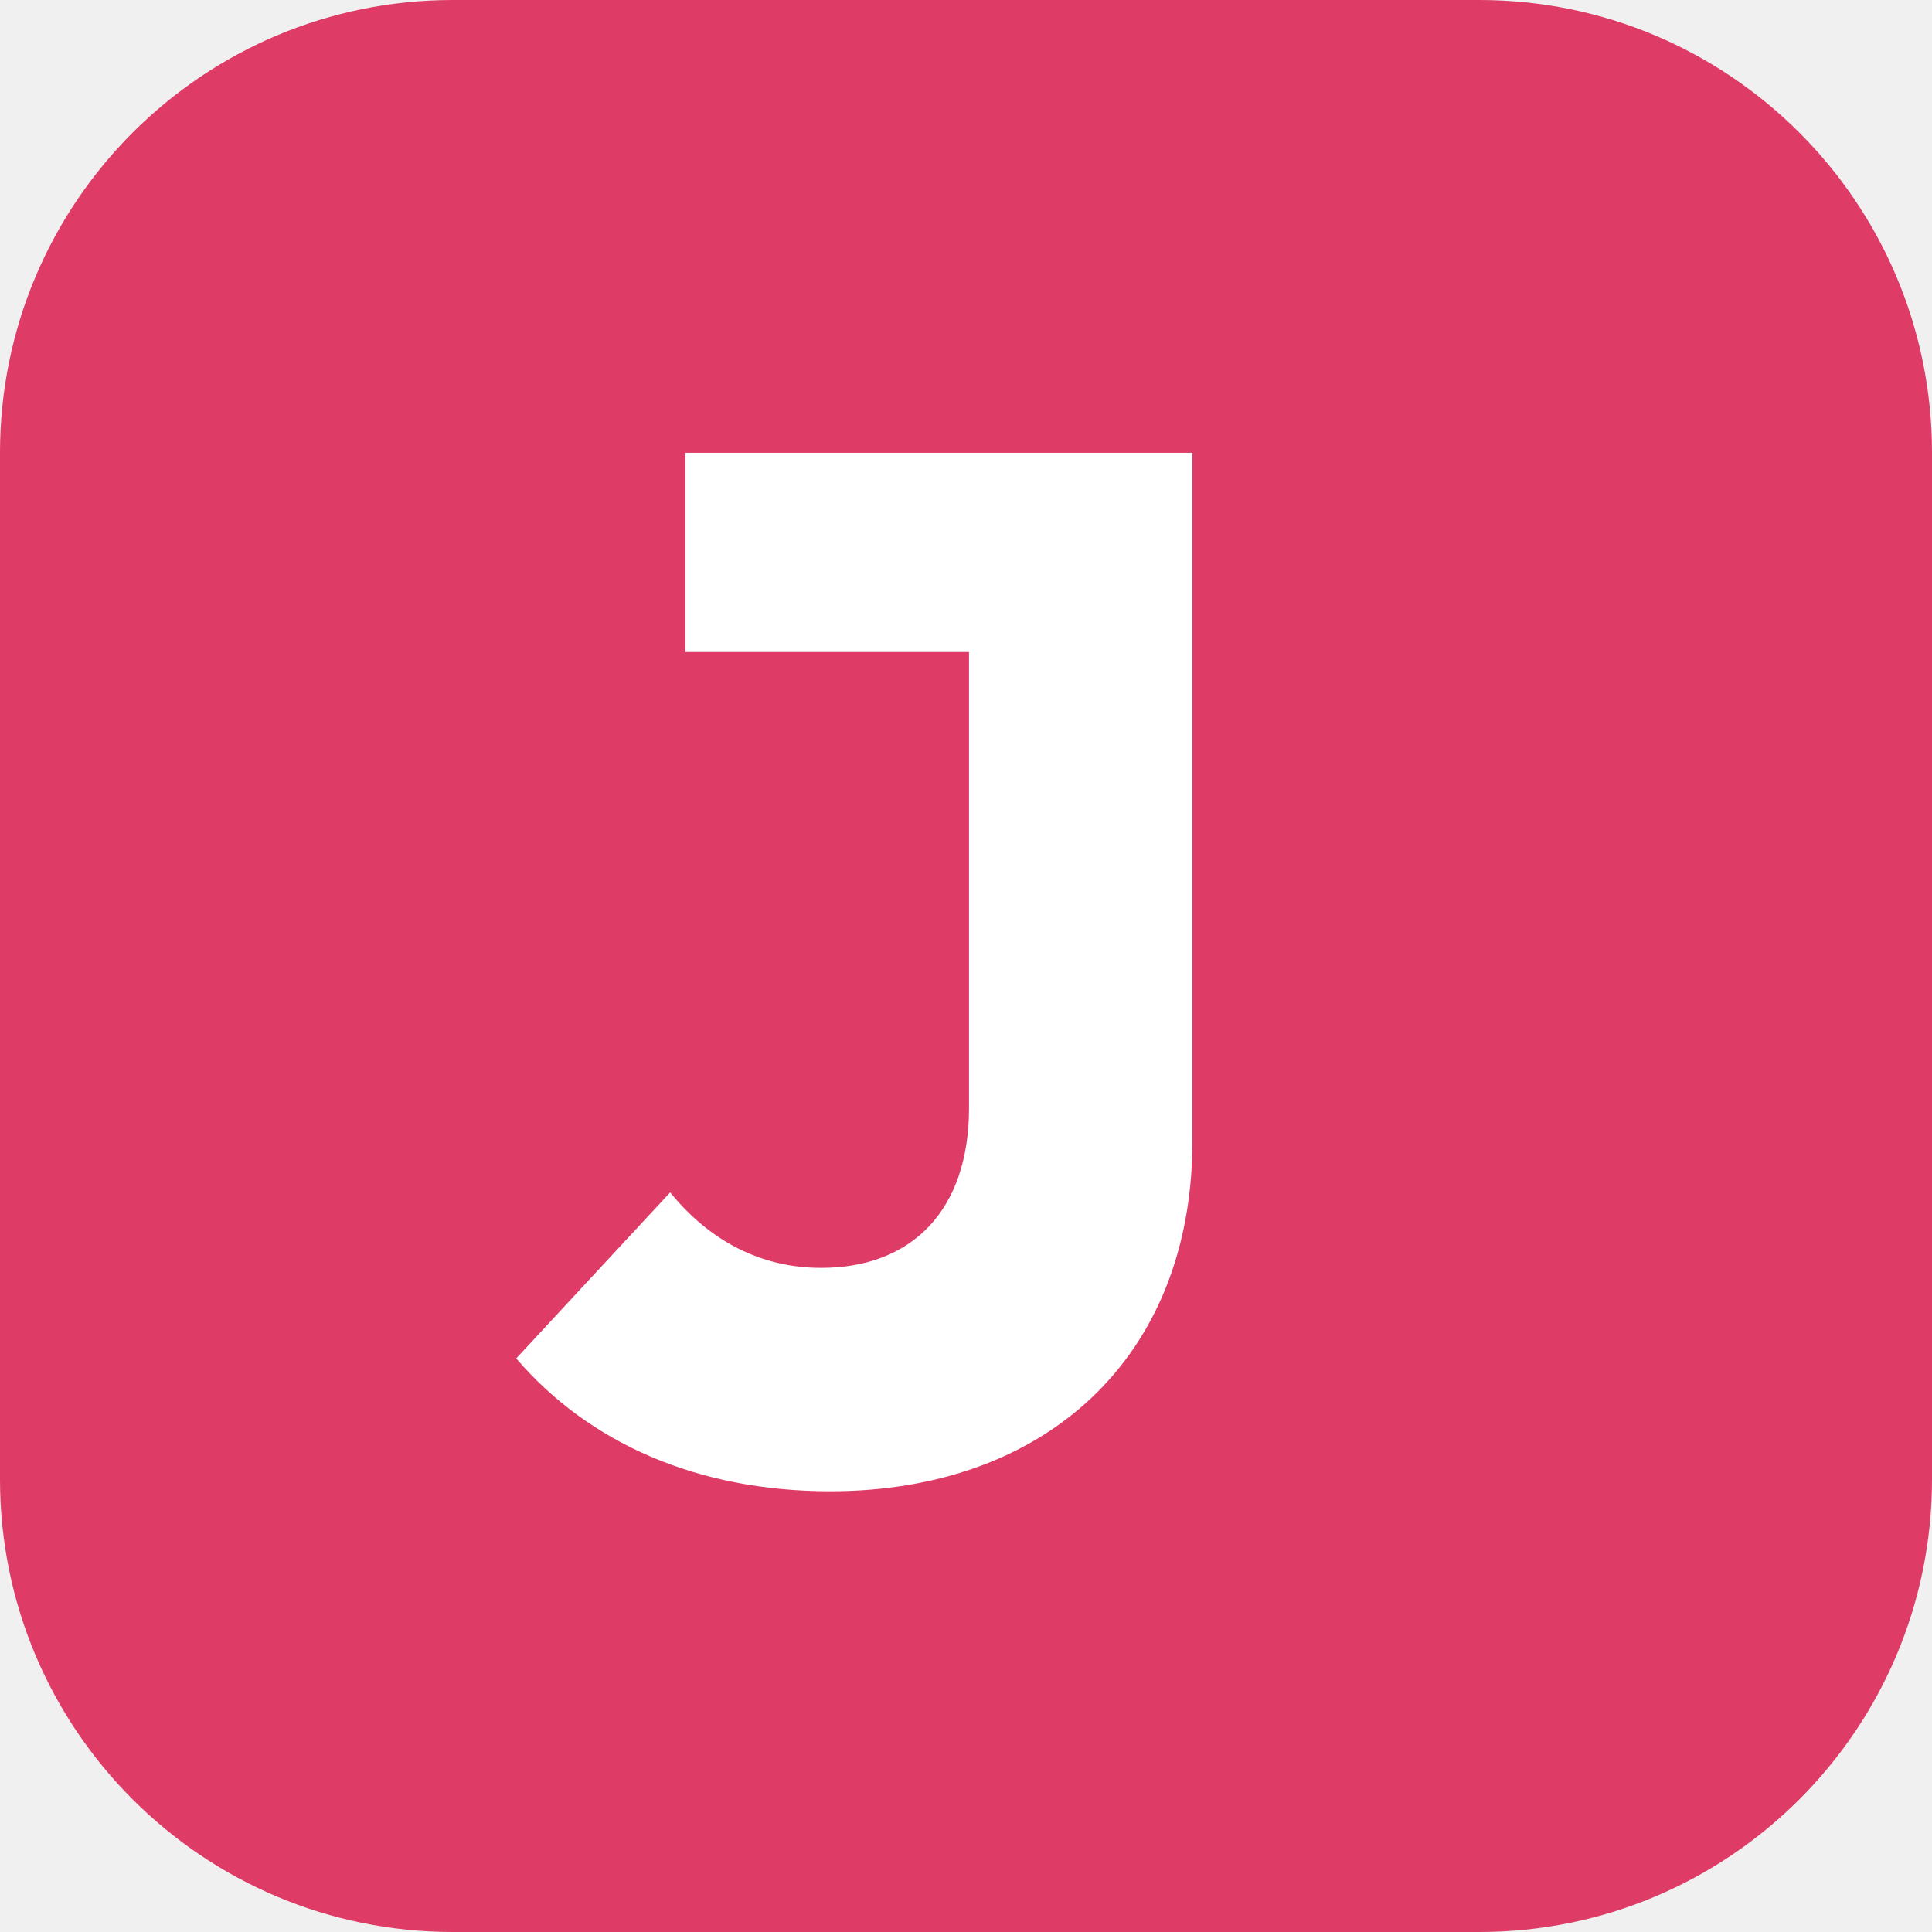
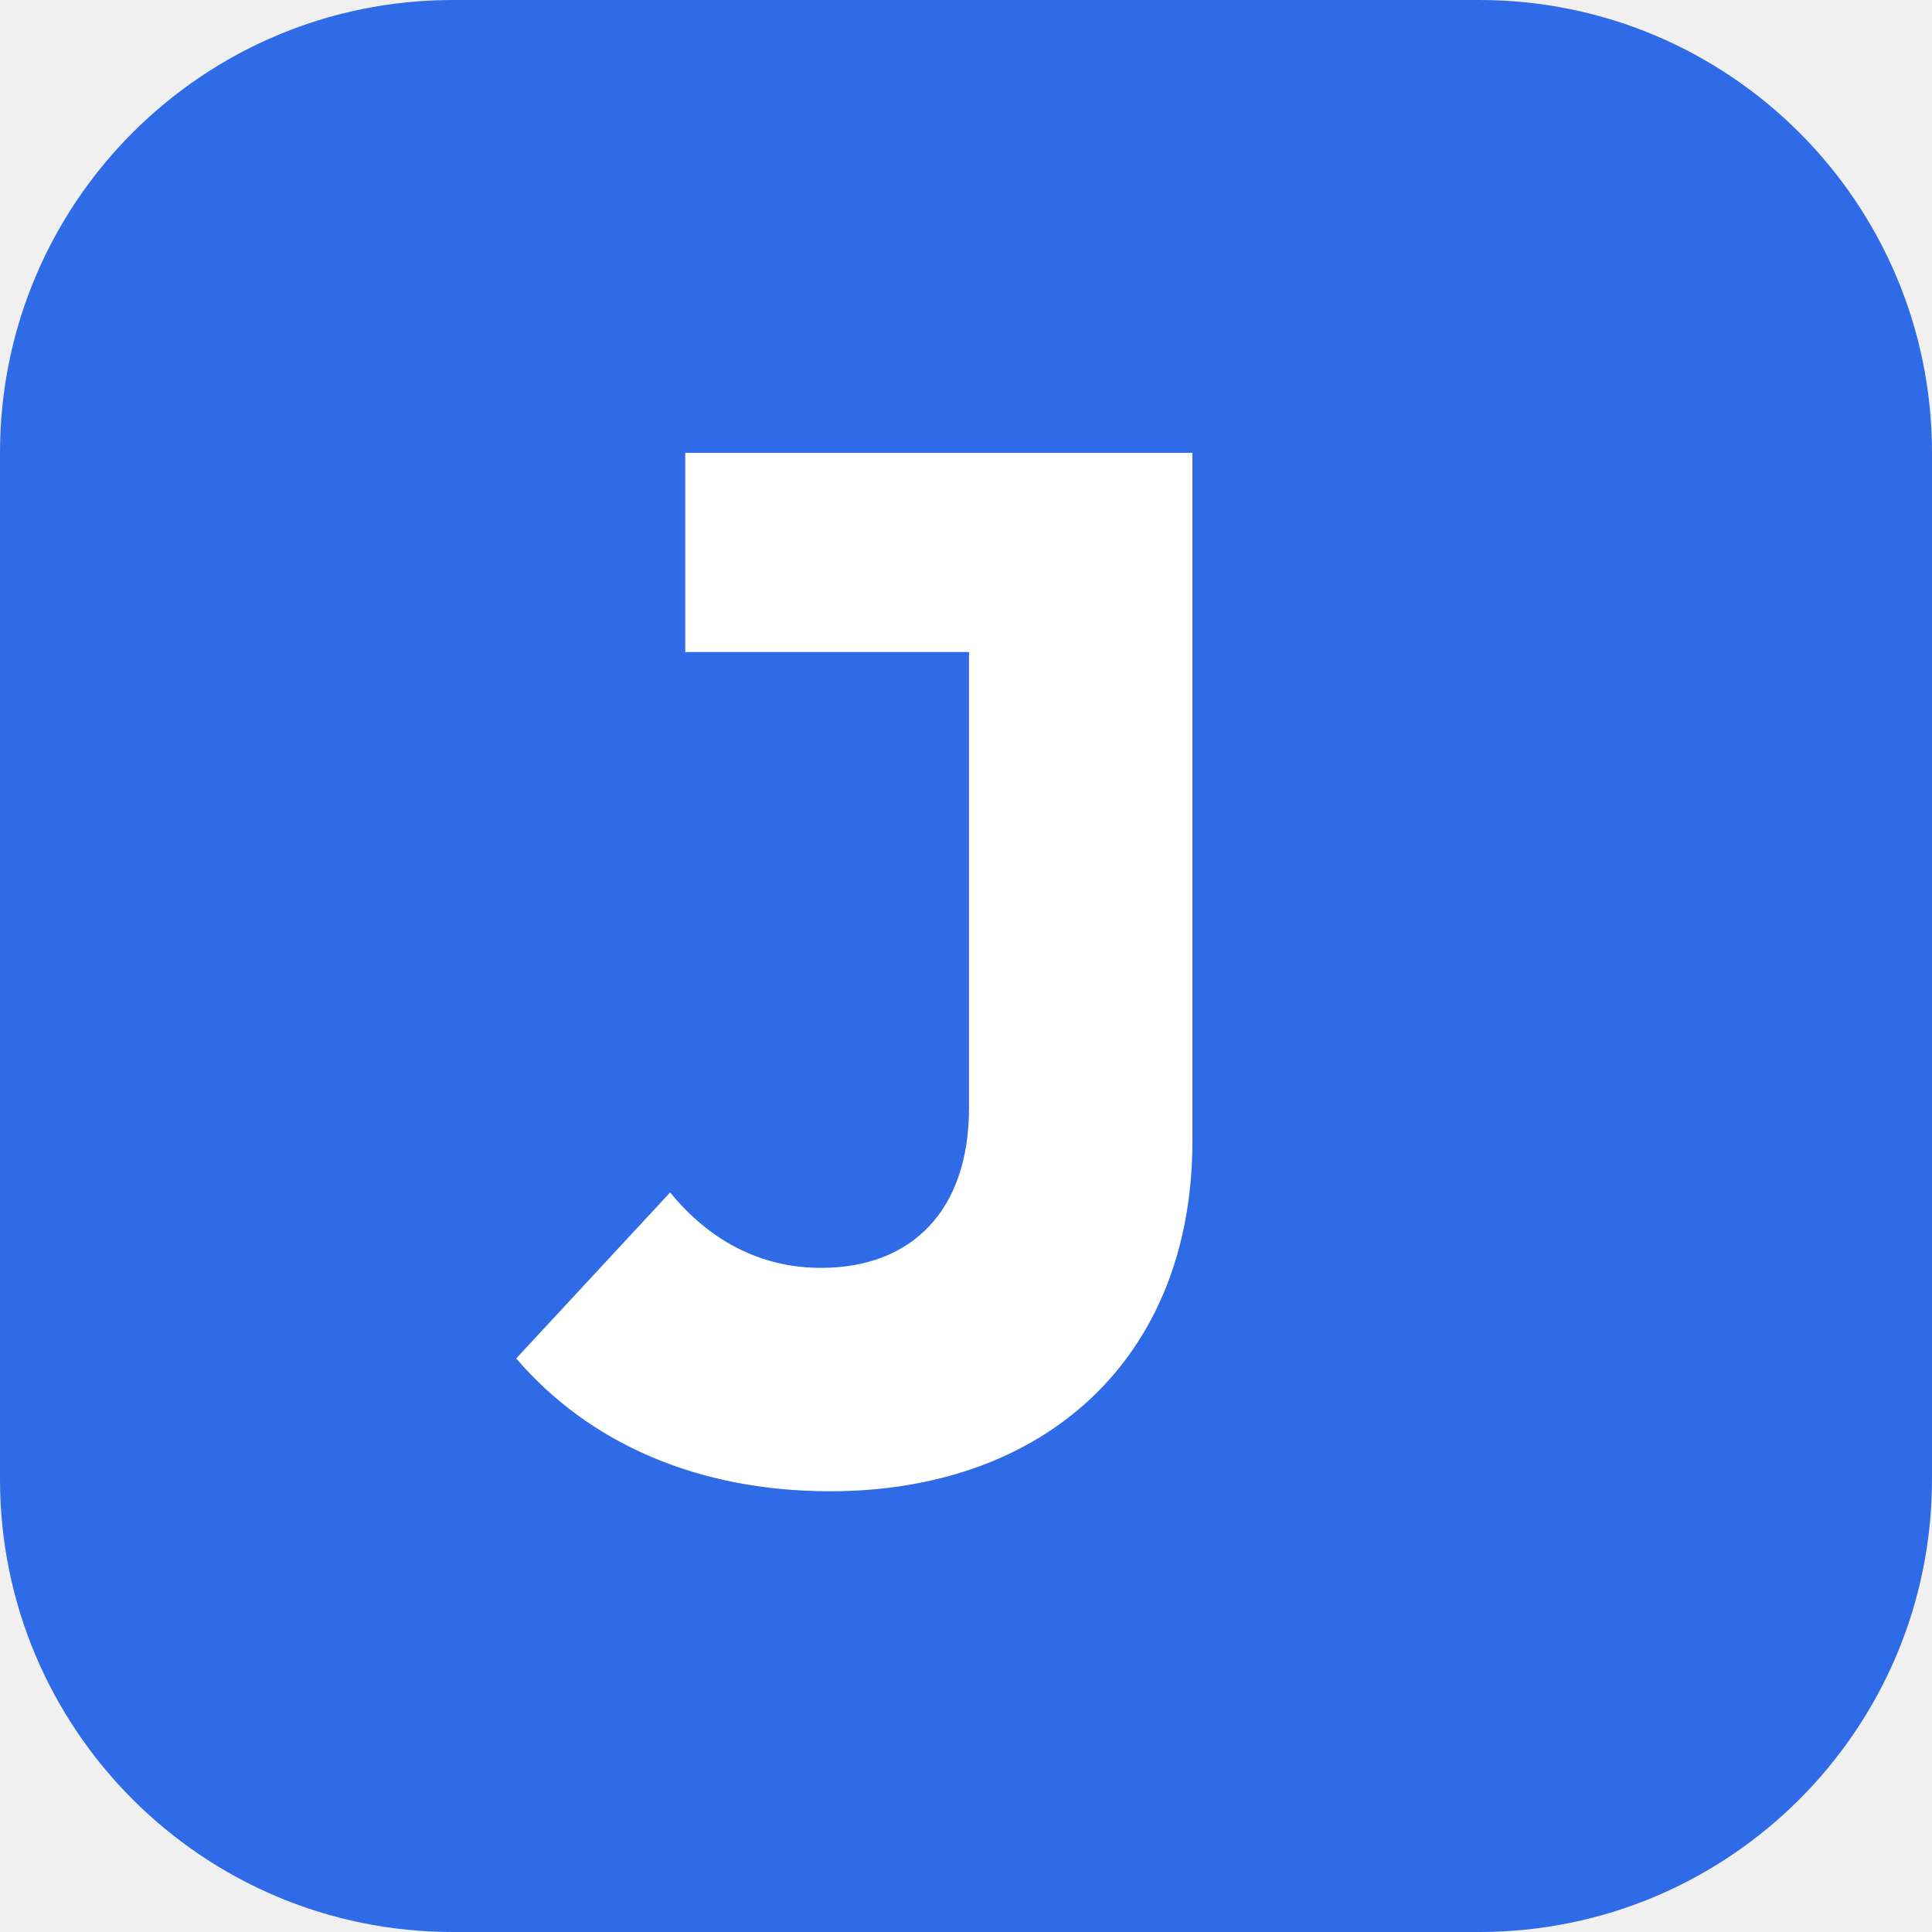
<svg xmlns="http://www.w3.org/2000/svg" viewBox="0 0 64 64" width="64" height="64" role="img" aria-label="Jev">
-   <rect width="64" height="64" rx="15" fill="#de3b67" />
+   <rect width="64" height="64" rx="15" fill="#2f6be6" />
  <path d="M39.5 15v22.8c0 7.2-4.9 11.6-12 11.6-4.4 0-8-1.6-10.4-4.4l5.1-5.5c1.3 1.6 3 2.5 5 2.5 3 0 4.9-1.9 4.9-5.3V21.6h-9.4V15z" fill="#fff" />
</svg>
